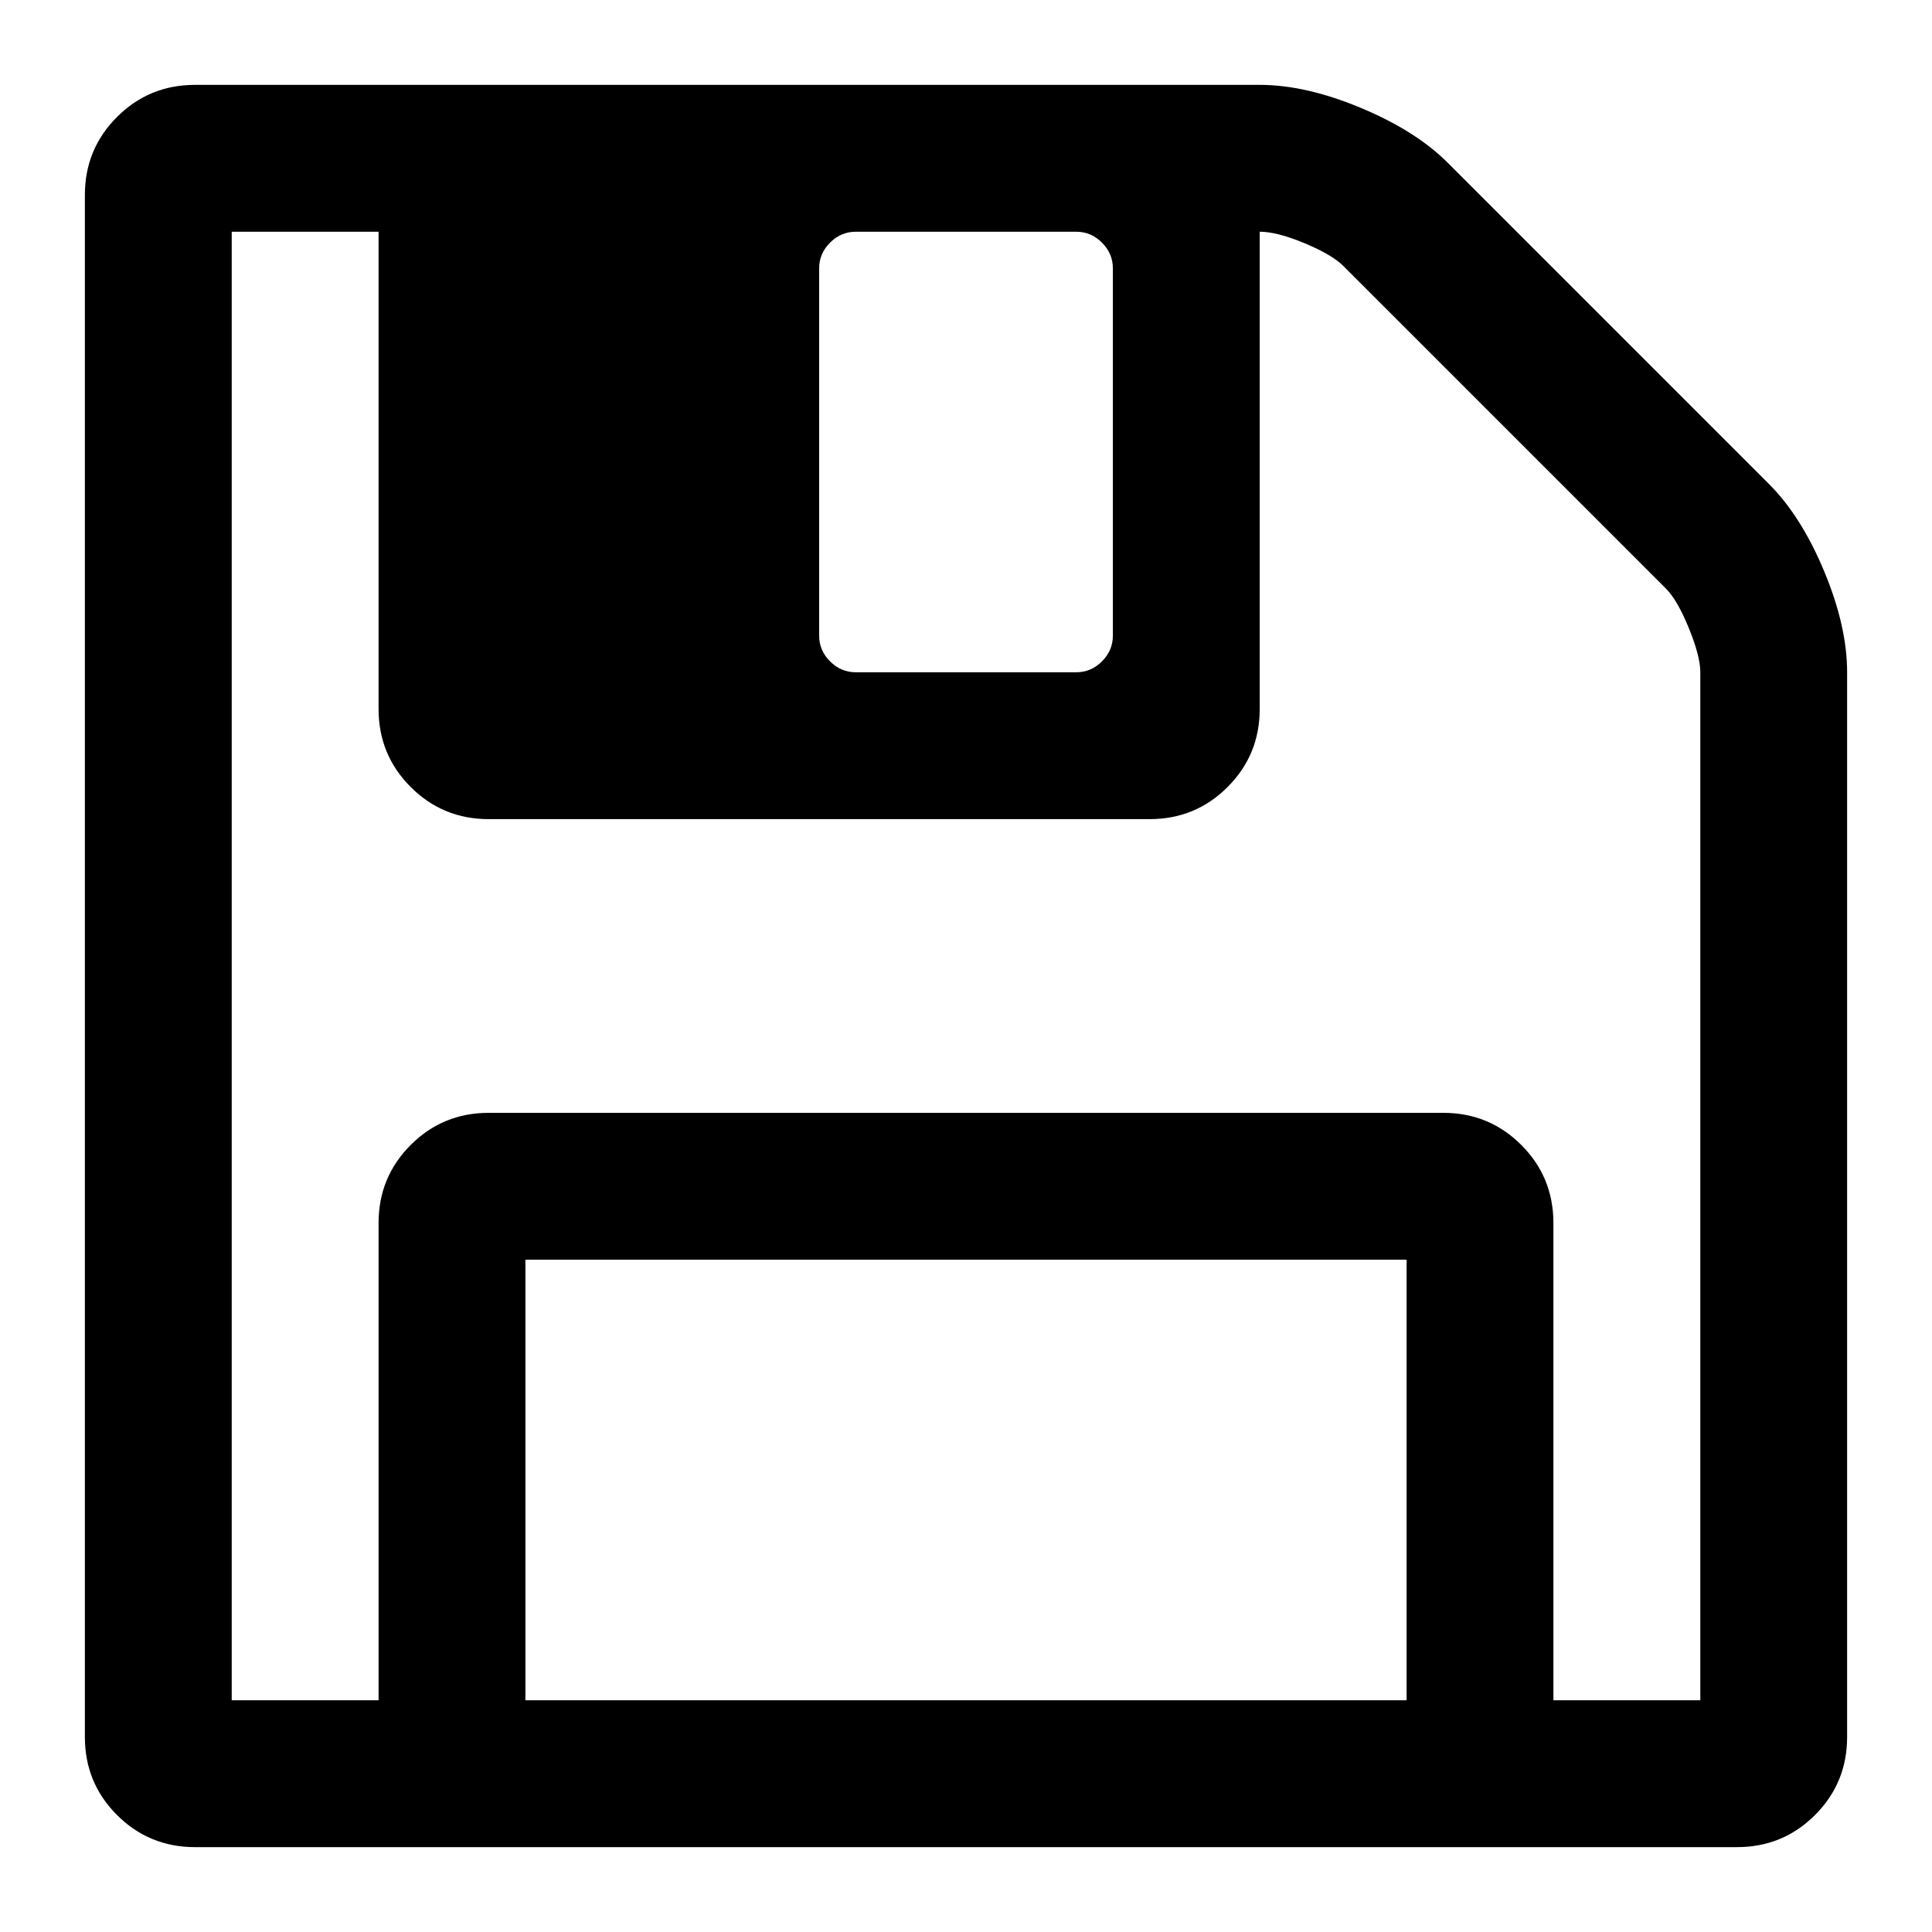
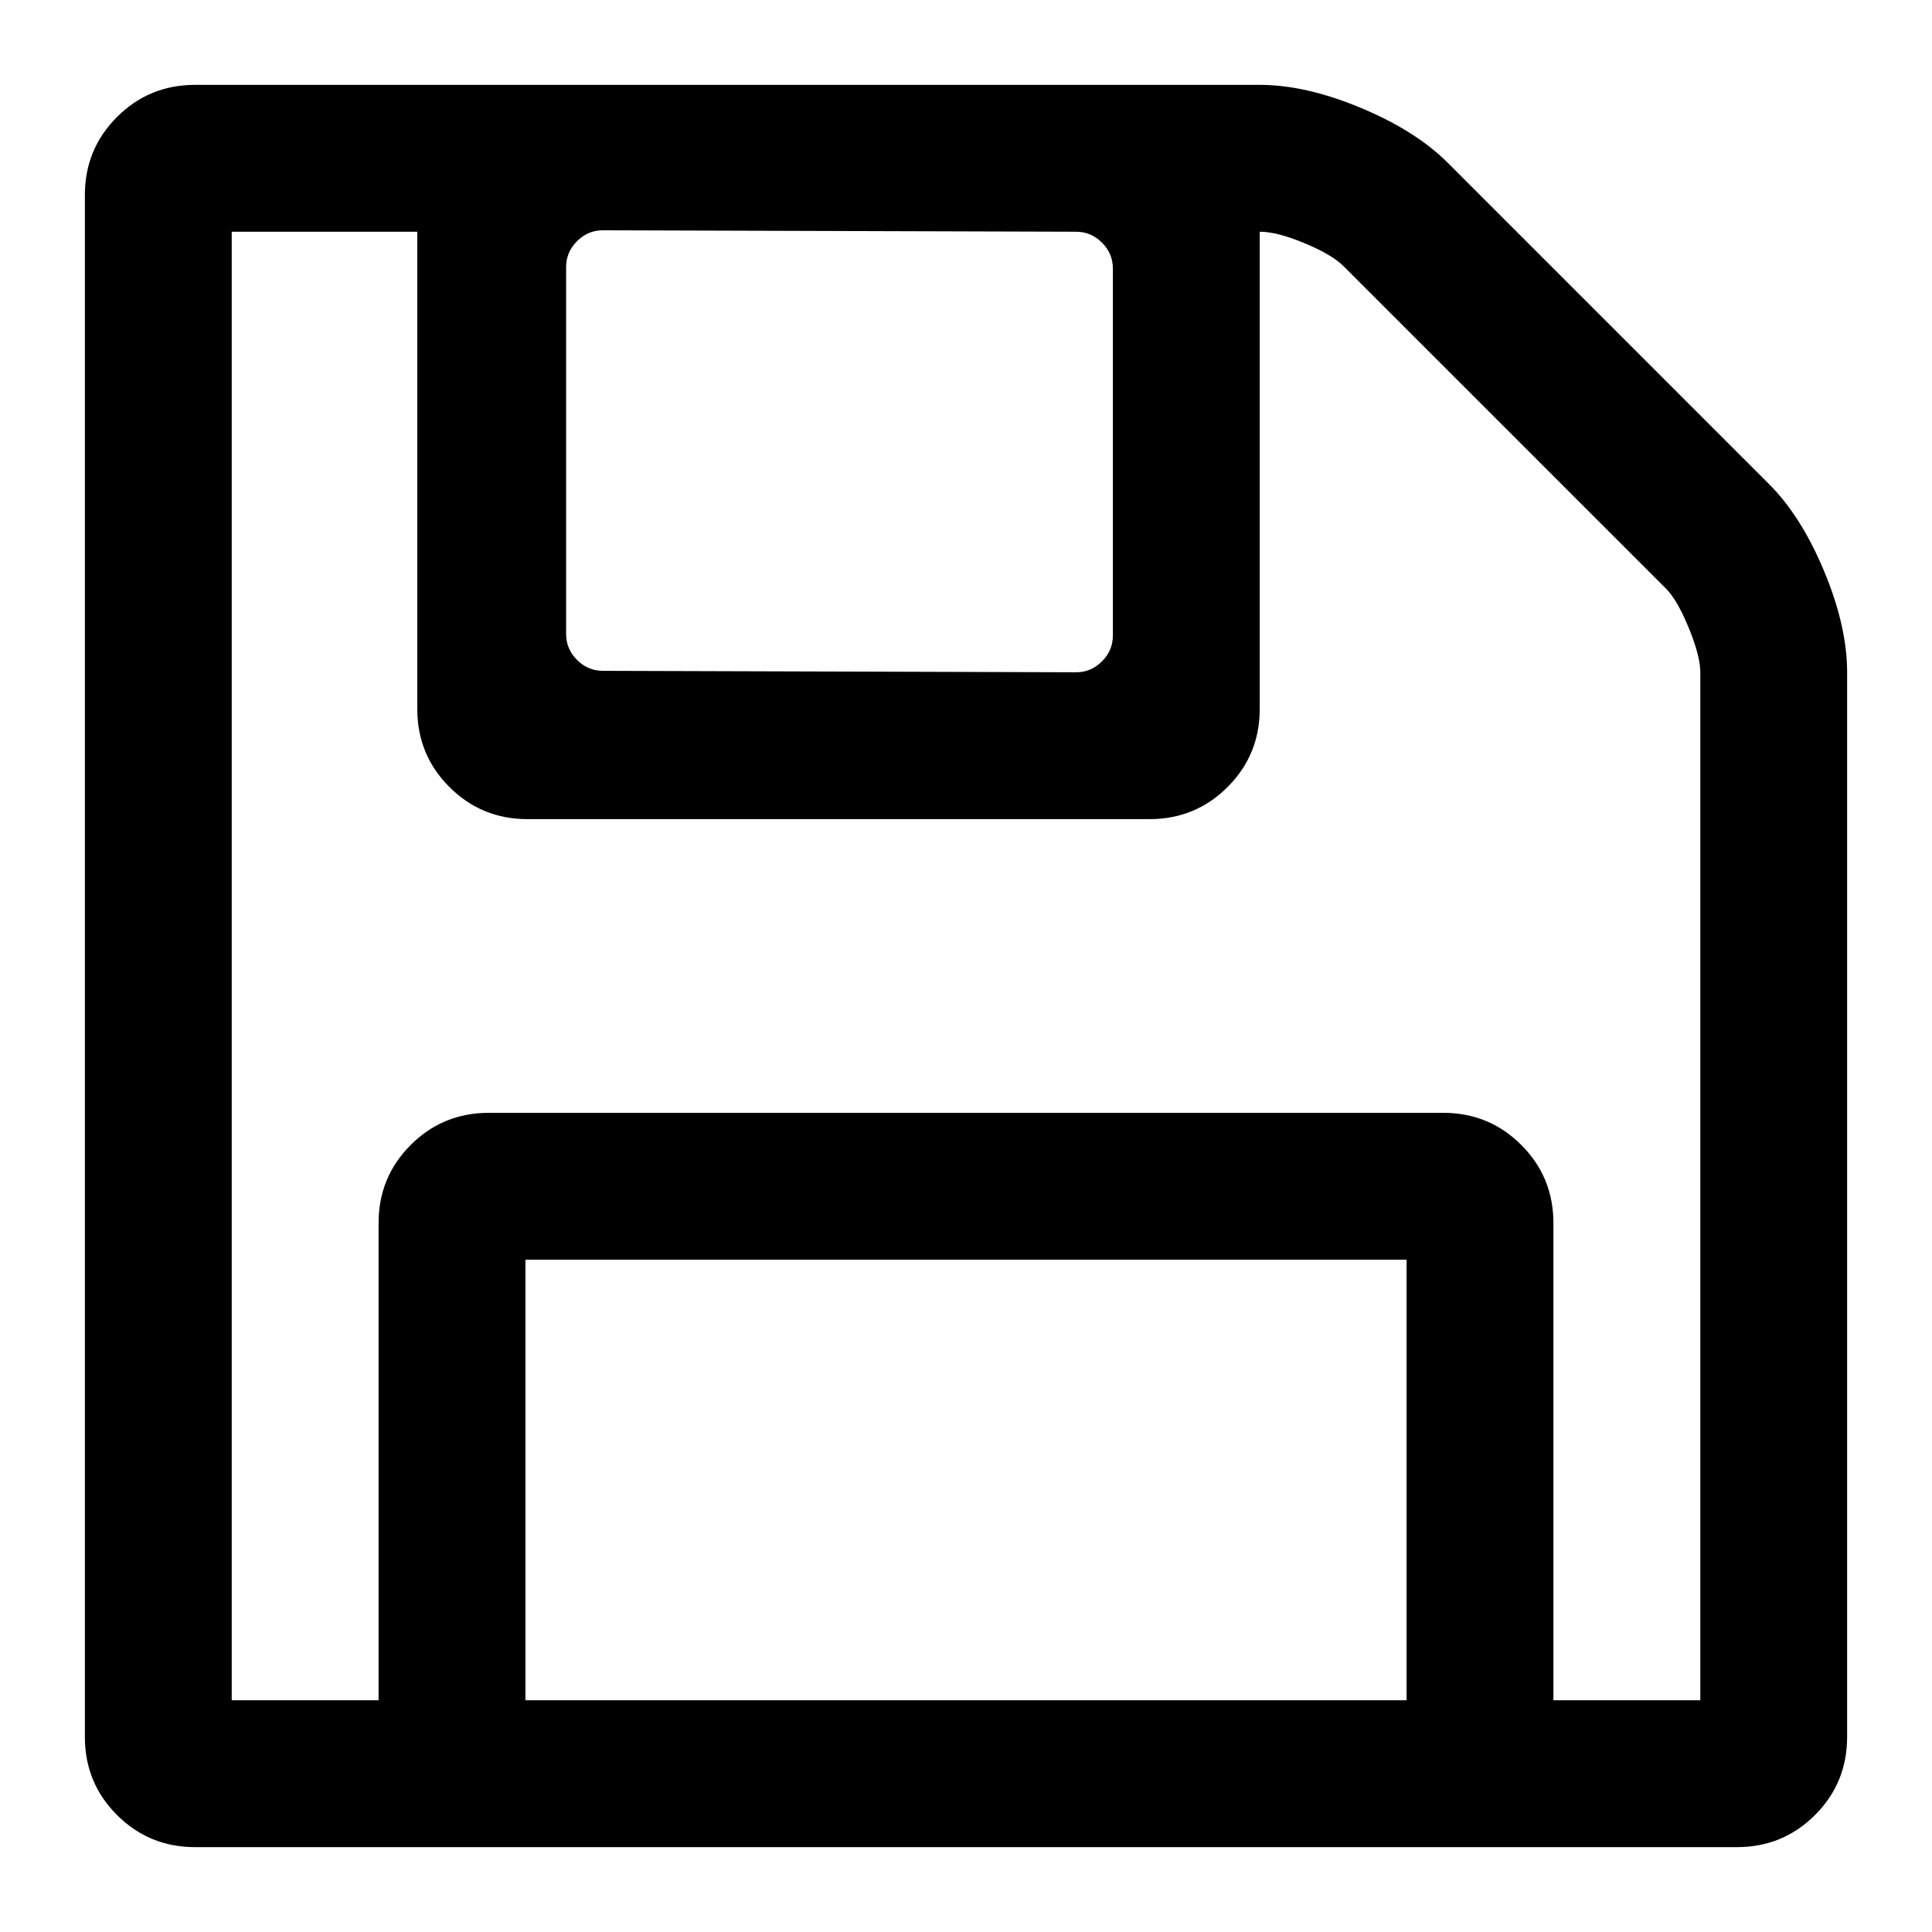
- <svg xmlns="http://www.w3.org/2000/svg" version="1.1" width="24" height="24" viewBox="0 0 438.533 438.533" xml:space="preserve">
-   <defs>
- </defs>
-   <g transform="matrix(0.9121424 0 0 0.9121424 219.2665 219.2665)" id="Kjr4Z-VfUzYjy1ByudbdH">
-     <path style="stroke: none; stroke-width: 1; stroke-dasharray: none; stroke-linecap: butt; stroke-dashoffset: 0; stroke-linejoin: miter; stroke-miterlimit: 4; fill: rgb(0,0,0); fill-rule: nonzero; opacity: 1;" transform=" translate(0, 0)" d="M 213.556 -98.218 C 209.75 -107.35 205.179 -114.585 199.847 -119.913 L 119.906 -199.855 C 114.581 -205.18 107.346 -209.75 98.21 -213.559 C 89.079 -217.364 80.702 -219.267 73.09 -219.267 L -191.858 -219.267 C -199.469 -219.267 -205.942 -216.604 -211.272 -211.274 C -216.602 -205.947 -219.264 -199.475 -219.264 -191.86 L -219.264 191.859 C -219.264 199.476 -216.602 205.948 -211.272 211.276 C -205.942 216.601 -199.469 219.267 -191.858 219.267 L 191.86 219.267 C 199.478 219.267 205.949 216.601 211.277 211.276 C 216.602 205.948 219.264 199.476 219.264 191.859 L 219.264 -73.089 C 219.264 -80.705 217.362 -89.079 213.556 -98.218 z M -36.542 -173.59 C -36.542 -176.064 -35.637 -178.201 -33.828 -180.013 C -32.021 -181.817 -29.879 -182.721 -27.405 -182.721 L 27.414 -182.721 C 29.882 -182.721 32.023 -181.819 33.831 -180.013 C 35.644 -178.201 36.548 -176.064 36.548 -173.59 L 36.548 -82.228 C 36.548 -79.75 35.638 -77.61 33.831 -75.801 C 32.023 -73.998 29.882 -73.093 27.414 -73.093 L -27.405 -73.093 C -29.879 -73.093 -32.022 -73.995 -33.828 -75.801 C -35.637 -77.613 -36.542 -79.75 -36.542 -82.228 L -36.542 -173.59 z M 109.639 182.724 L -109.634 182.724 L -109.634 73.088 L 109.639 73.088 z M 182.733 182.724 L 146.181 182.724 L 146.174 182.724 L 146.174 63.951 C 146.174 56.334 143.511 49.866 138.183 44.534 C 132.855 39.206 126.383 36.54 118.773 36.54 L -118.769 36.54 C -126.383 36.54 -132.856 39.206 -138.186 44.534 C -143.513 49.862 -146.178 56.334 -146.178 63.951 L -146.178 182.724 L -182.723 182.724 L -182.723 -182.725 L -146.179 -182.725 L -146.179 -63.954 C -146.179 -56.339 -143.517 -49.87 -138.187 -44.54 C -132.857 -39.213 -126.384 -36.547 -118.77 -36.547 L 45.686 -36.547 C 53.296 -36.547 59.775 -39.213 65.096 -44.54 C 70.421 -49.867 73.09 -56.339 73.09 -63.954 L 73.09 -182.725 C 75.944 -182.725 79.653 -181.775 84.226 -179.872 C 88.798 -177.97 92.032 -176.067 93.935 -174.164 L 174.167 -93.934 C 176.069 -92.031 177.973 -88.744 179.875 -84.083 C 181.784 -79.418 182.732 -75.753 182.732 -73.089 L 182.732 182.724 z" stroke-linecap="round" />
-   </g>
+ <svg xmlns="http://www.w3.org/2000/svg" version="1.1" width="24" height="24" viewBox="0 0 438.533 438.533" xml:space="preserve" id="svg1">
+   <defs id="defs1" />
+   <path style="fill:#000000;fill-rule:nonzero;stroke:none;stroke-width:0.912;stroke-linecap:butt;stroke-linejoin:miter;stroke-miterlimit:4;stroke-dasharray:none;stroke-dashoffset:0" d="m 414.06,129.678 c -3.472,-8.33 -7.641,-14.929 -12.505,-19.789 L 328.638,36.97 c -4.857,-4.857 -11.457,-9.026 -19.79,-12.5 -8.329,-3.471 -15.97,-5.207 -22.913,-5.207 H 44.265 c -6.942,0 -12.847,2.429 -17.708,7.291 C 21.695,31.414 19.267,37.317 19.267,44.263 V 394.269 c 0,6.948 2.428,12.851 7.29,17.711 4.862,4.857 10.766,7.289 17.708,7.289 H 394.27 c 6.949,0 12.851,-2.432 17.711,-7.289 4.857,-4.86 7.285,-10.763 7.285,-17.711 V 152.599 c 0,-6.947 -1.735,-14.585 -5.207,-22.921 z M 128.501,60.601 c 0,-2.257 0.825,-4.206 2.476,-5.859 1.648,-1.646 3.602,-2.477 5.859,-2.47 l 107.437,0.327 c 2.251,0.007 4.204,0.823 5.853,2.47 1.654,1.653 2.478,3.602 2.478,5.859 v 83.335 c 0,2.26 -0.83,4.212 -2.478,5.862 -1.649,1.645 -3.602,2.477 -5.853,2.47 l -107.437,-0.327 c -2.257,-0.007 -4.211,-0.823 -5.859,-2.47 -1.65,-1.653 -2.476,-3.602 -2.476,-5.862 z M 319.273,385.937 H 119.265 V 285.933 h 200.008 z m 66.672,0 h -33.341 -0.006 V 277.599 c 0,-6.948 -2.429,-12.848 -7.289,-17.711 -4.86,-4.86 -10.763,-7.292 -17.705,-7.292 H 110.932 c -6.945,0 -12.849,2.432 -17.711,7.292 -4.859,4.86 -7.29,10.763 -7.29,17.711 V 385.937 H 52.597 V 52.595 H 94.717 V 160.931 c 0,6.946 2.428,12.847 7.29,17.708 4.862,4.859 10.766,7.291 17.711,7.291 h 141.22 c 6.941,0 12.851,-2.432 17.705,-7.291 4.857,-4.859 7.292,-10.762 7.292,-17.708 V 52.595 c 2.603,0 5.986,0.867 10.158,2.602 4.17,1.735 7.12,3.471 8.856,5.207 l 73.183,73.181 c 1.735,1.736 3.472,4.734 5.207,8.986 1.741,4.255 2.606,7.598 2.606,10.028 v 233.338 z" stroke-linecap="round" id="path1" />
</svg>
